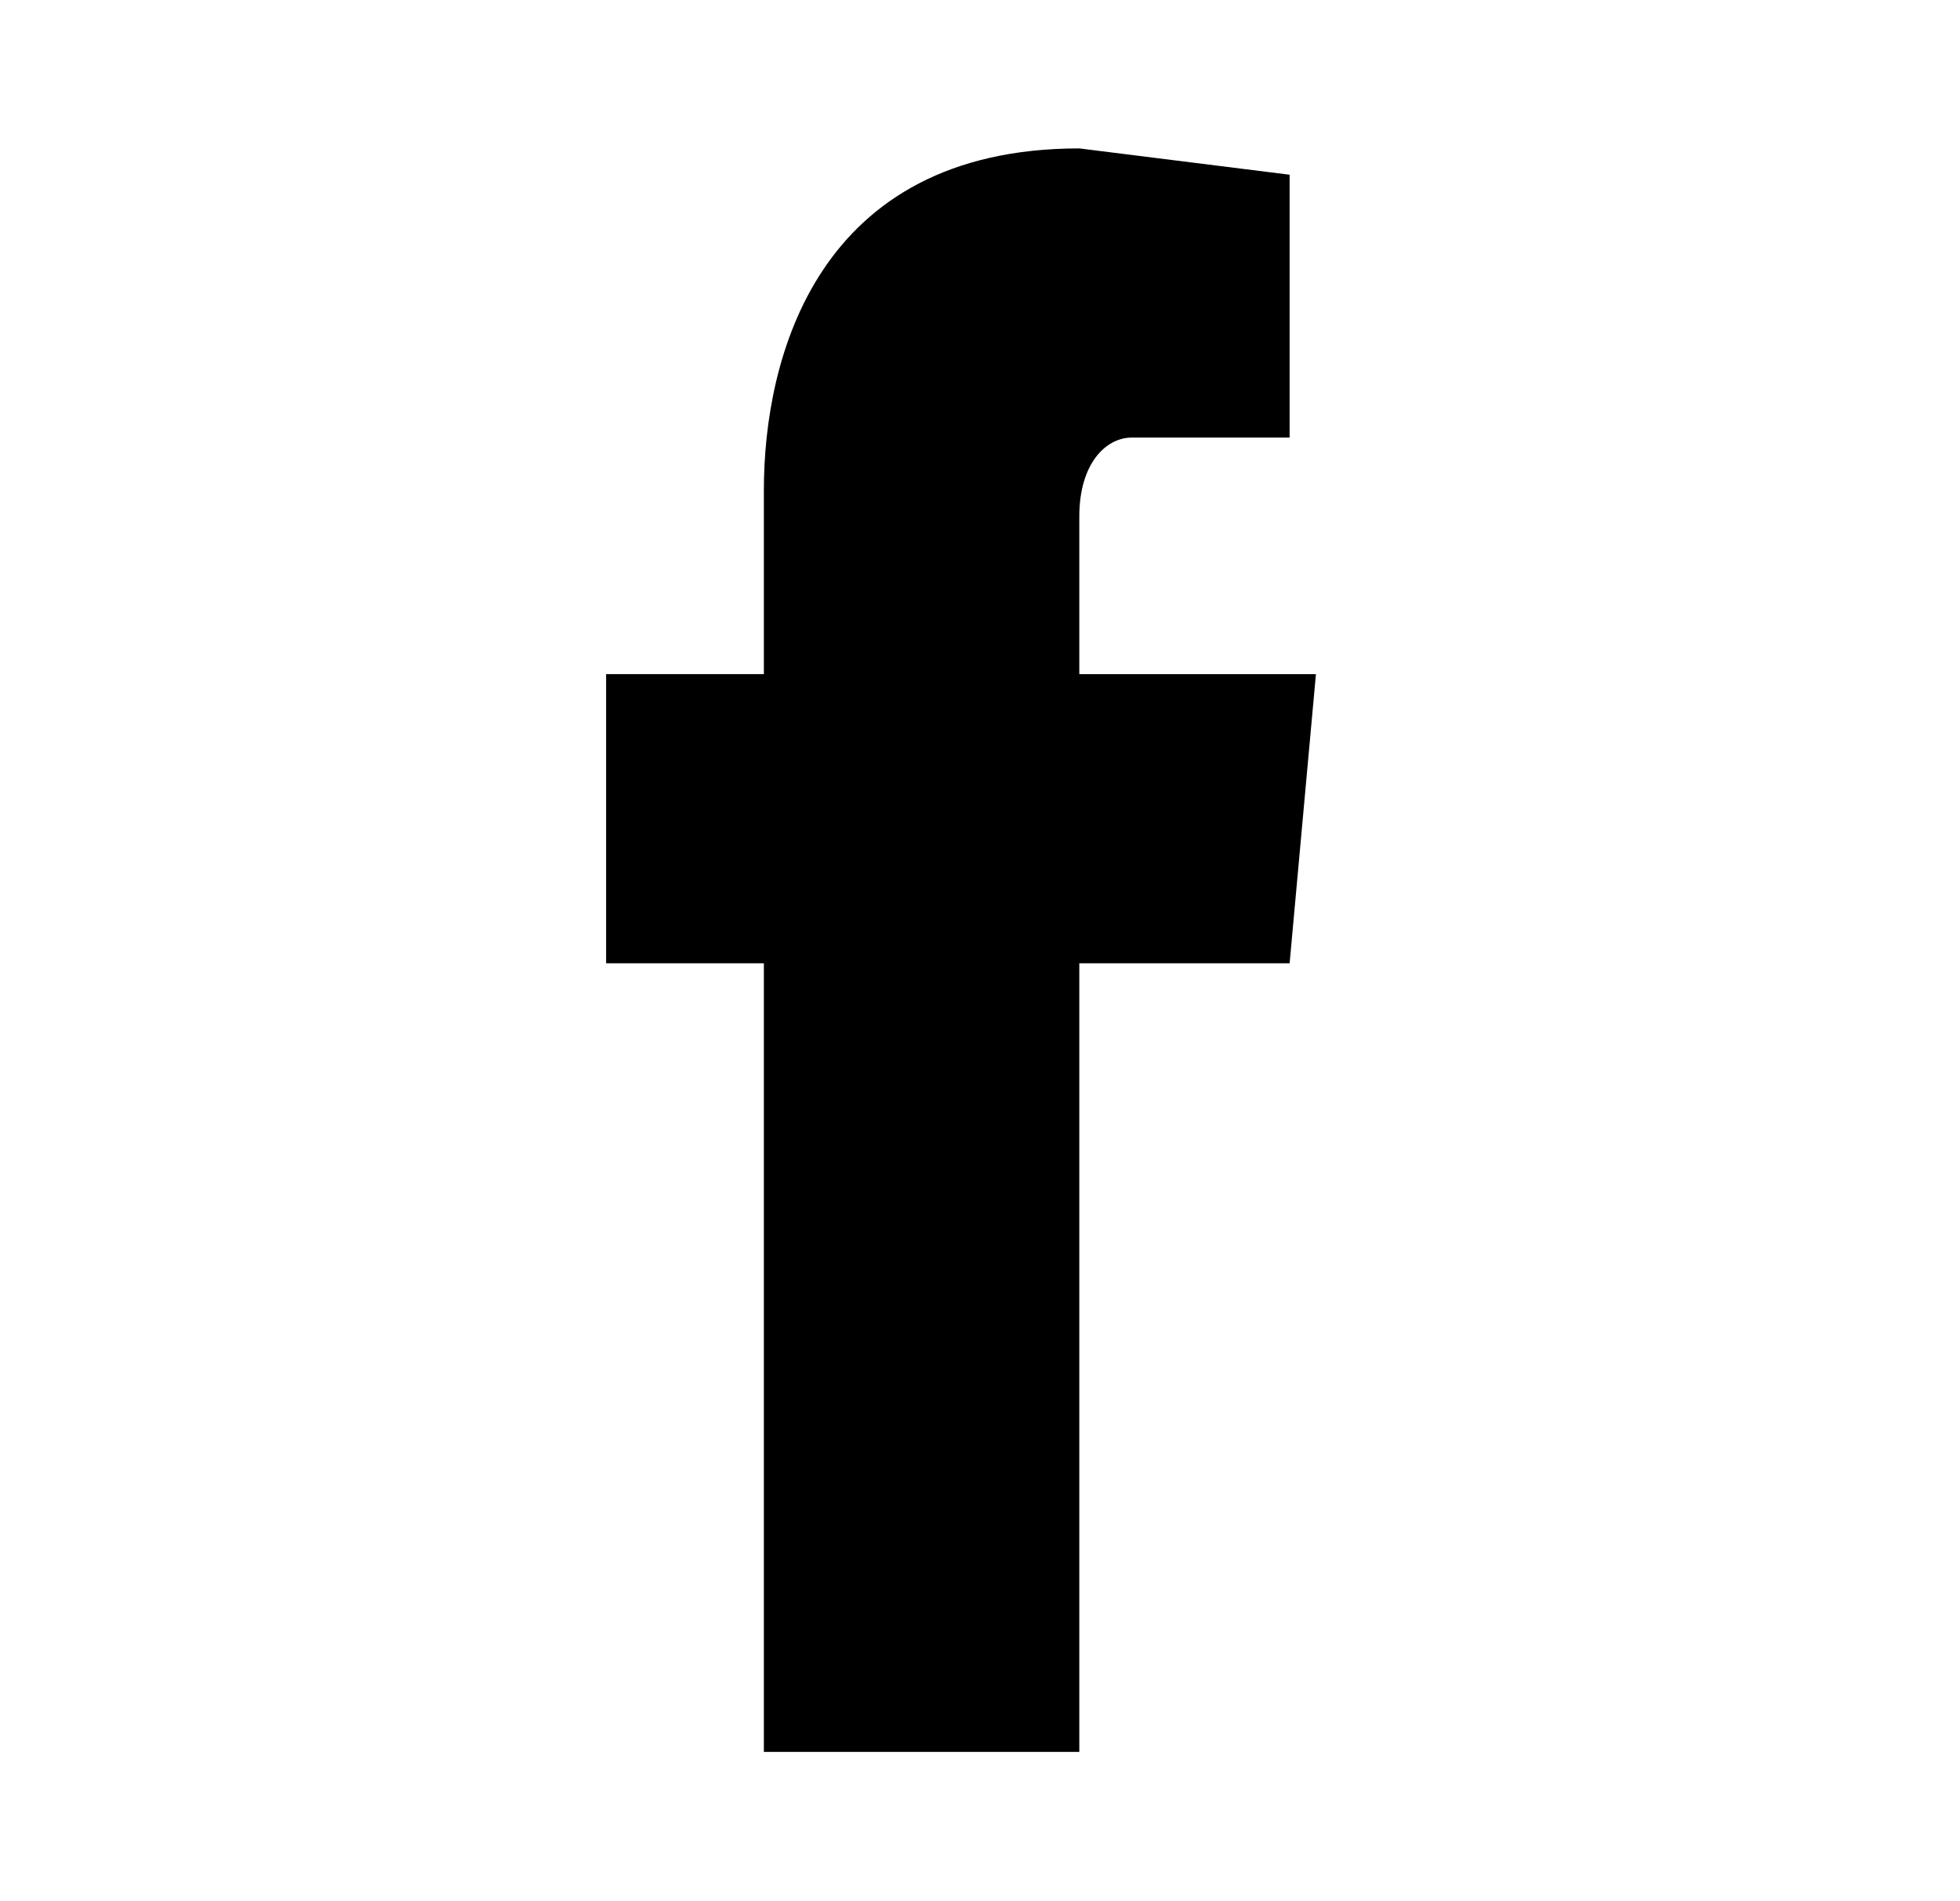
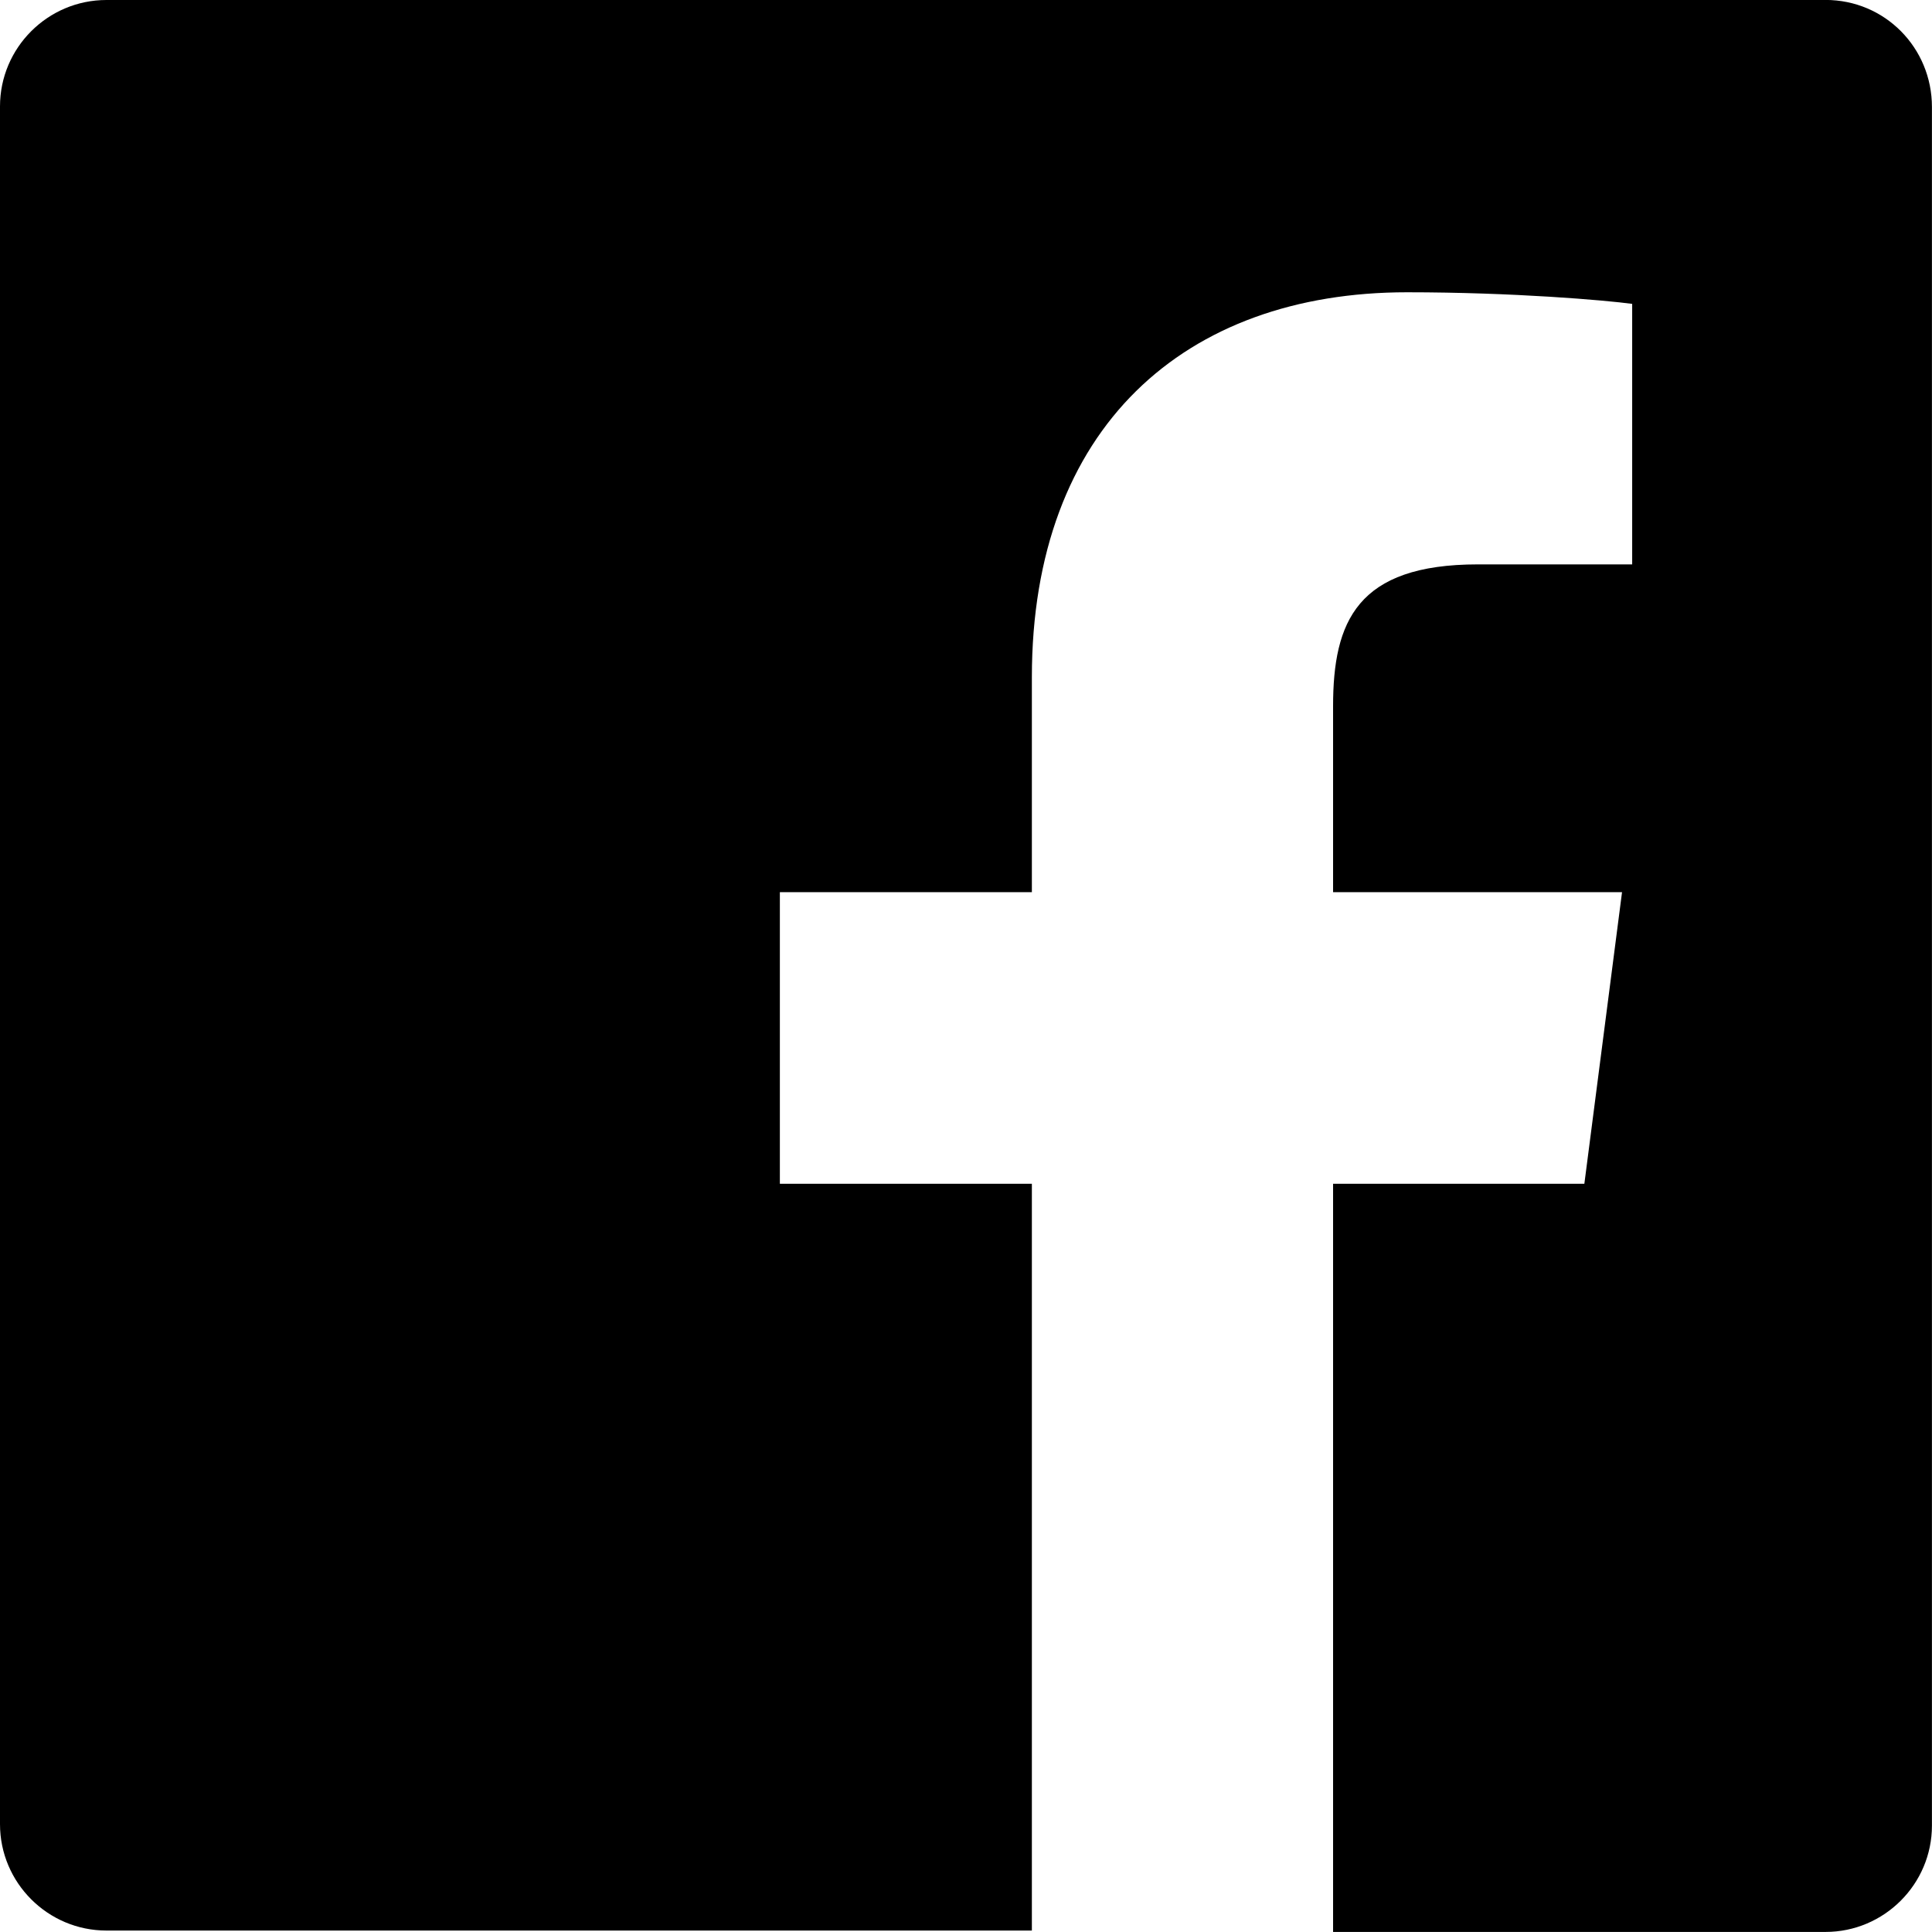
- <svg xmlns="http://www.w3.org/2000/svg" version="1.1" width="33" height="32" viewBox="0 0 33 32">
-   <path d="M22.155 11.352h-3.983v-2.656c0-0.885 0.443-1.328 0.885-1.328h2.656v-4.426l-3.541-0.443c-4.426 0-5.311 3.541-5.311 5.754v3.098h-2.656v4.869h2.656v13.279h5.311v-13.279h3.541l0.443-4.869z" />
+ <svg xmlns="http://www.w3.org/2000/svg" version="1.1" width="32" height="32" viewBox="0 0 32 32">
+   <path d="M30.237 0h-28.474c-0.972 0-1.763 0.791-1.763 1.762v28.452c0 0.971 0.792 1.762 1.763 1.762h15.328v-12.369h-4.174v-4.83h4.174v-3.56c0-4.135 2.531-6.376 6.213-6.376 1.763 0 3.286 0.132 3.73 0.192v4.315h-2.555c-2.003 0-2.399 0.947-2.399 2.349v3.080h4.786l-0.624 4.83h-4.162v12.392h8.156c0.971 0 1.763-0.791 1.763-1.762v-28.464c0-0.983-0.78-1.774-1.763-1.774z" />
</svg>
